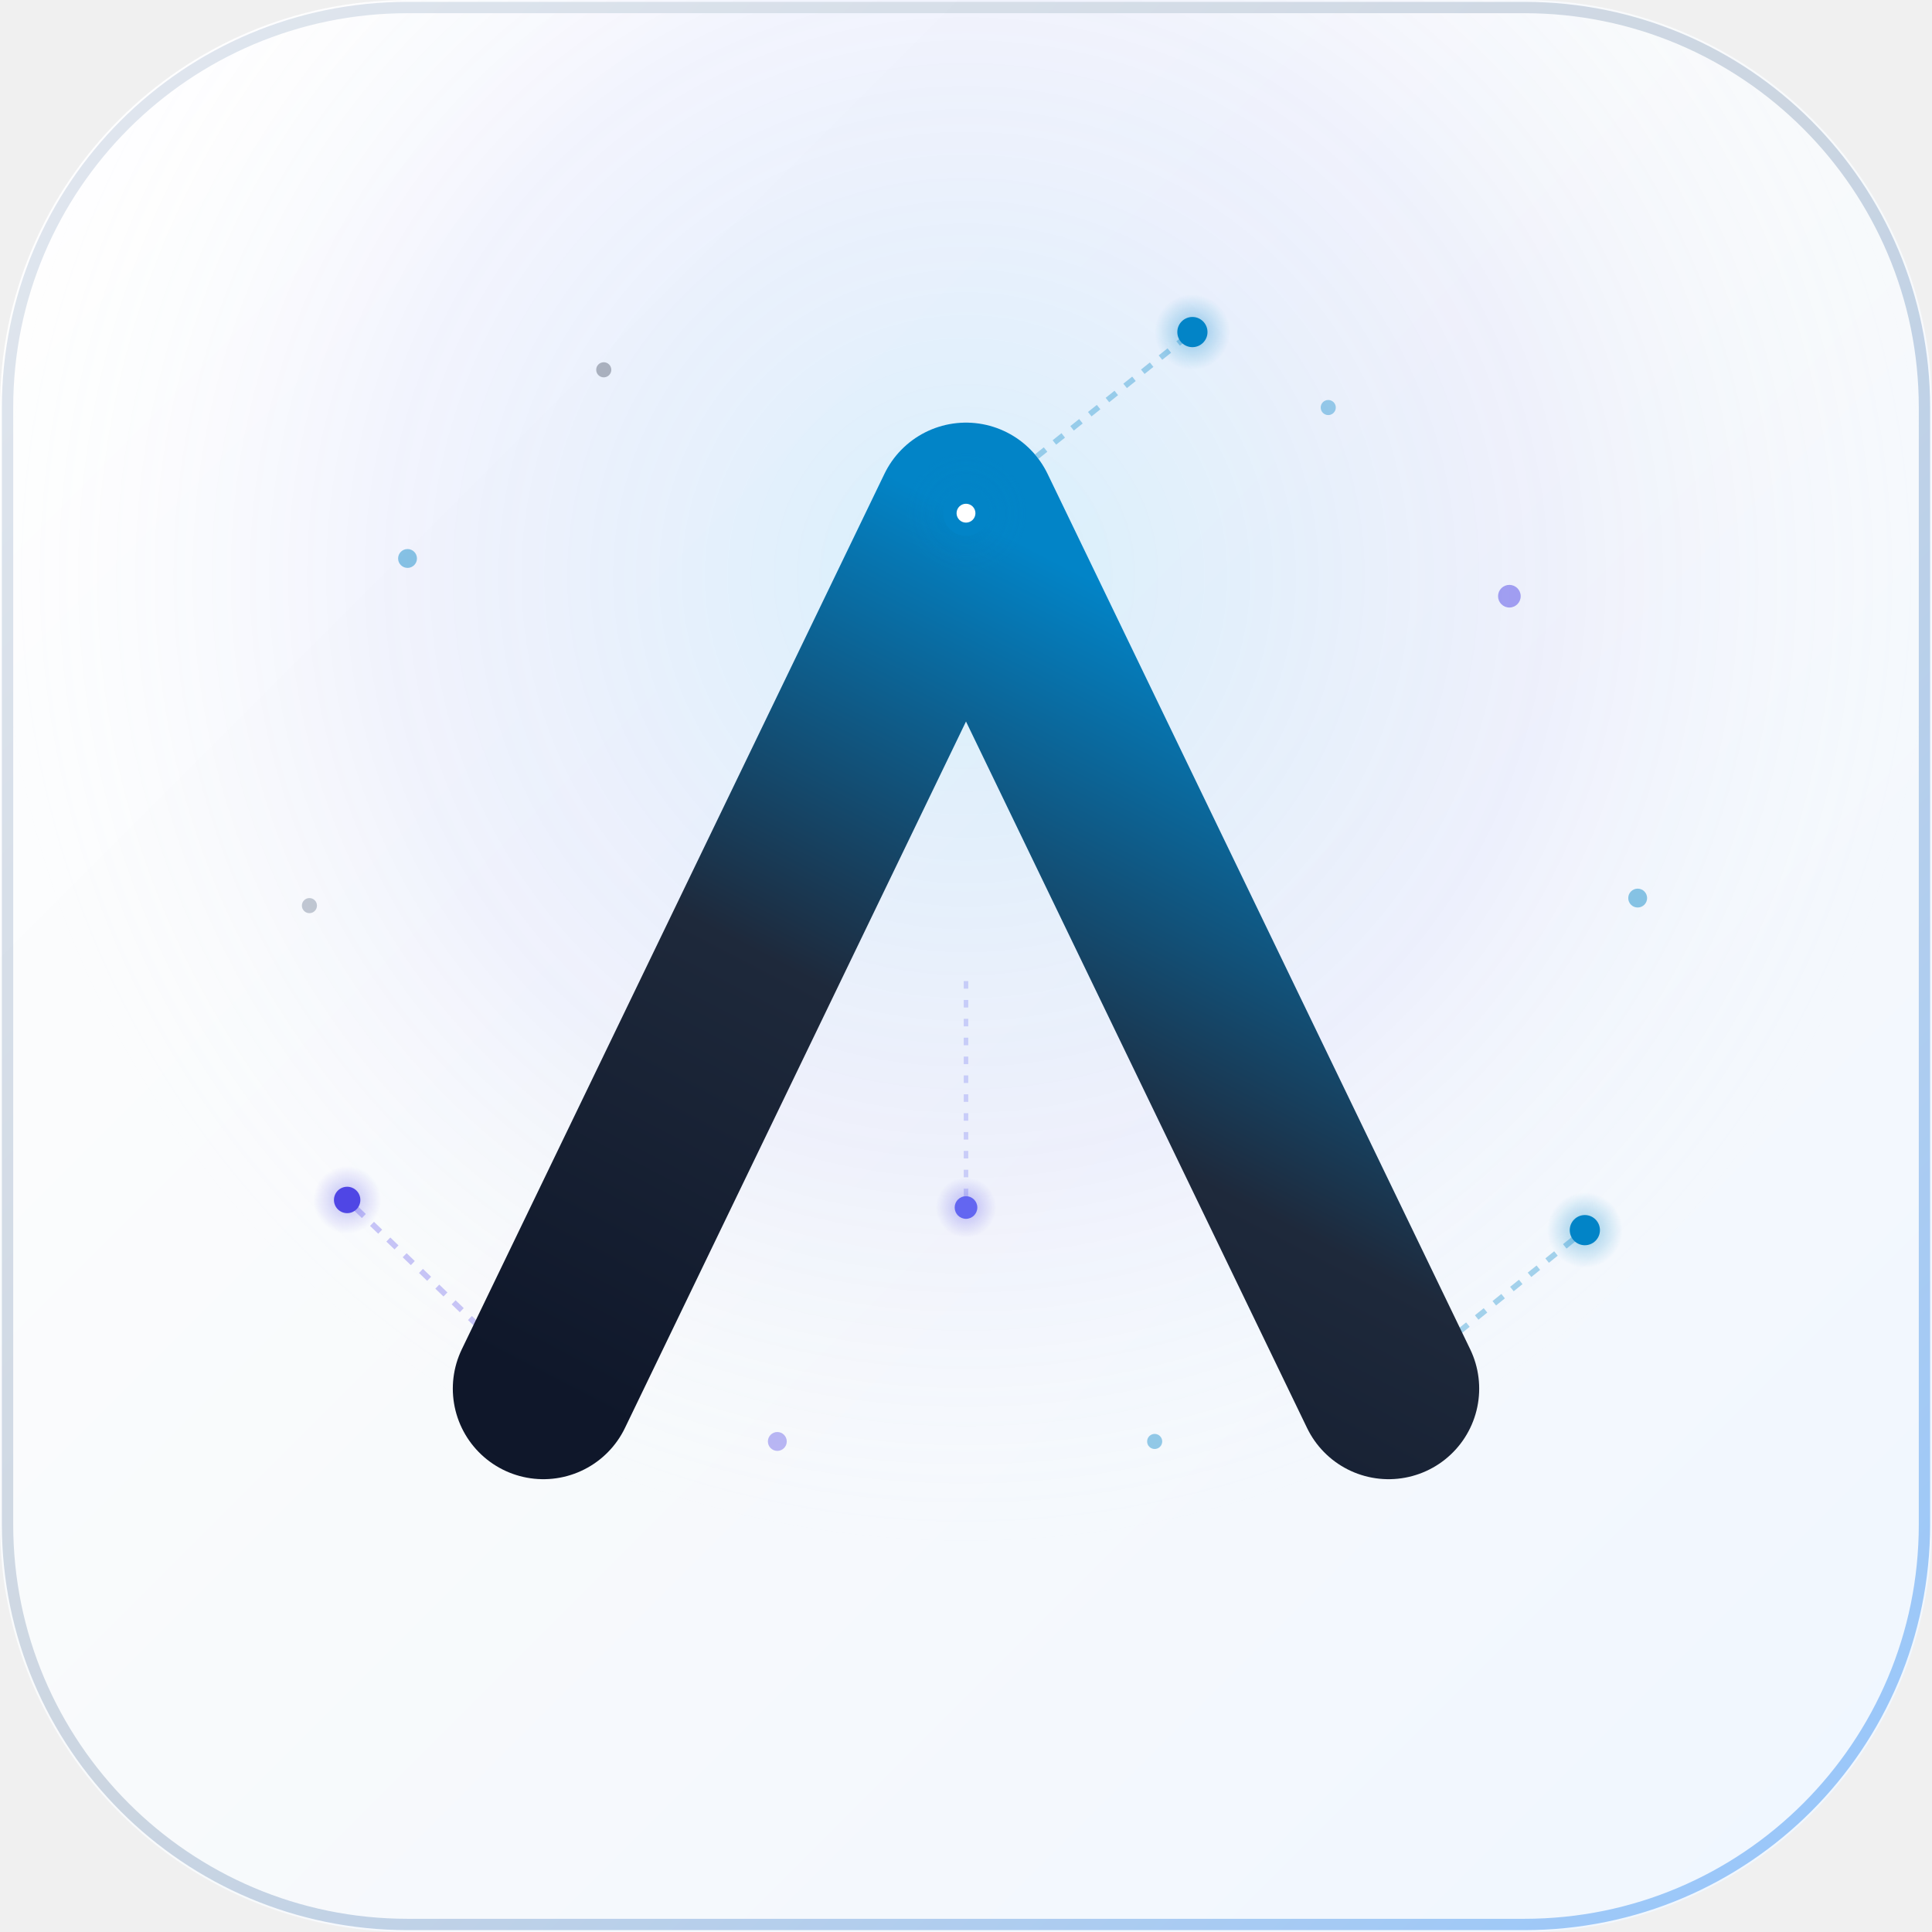
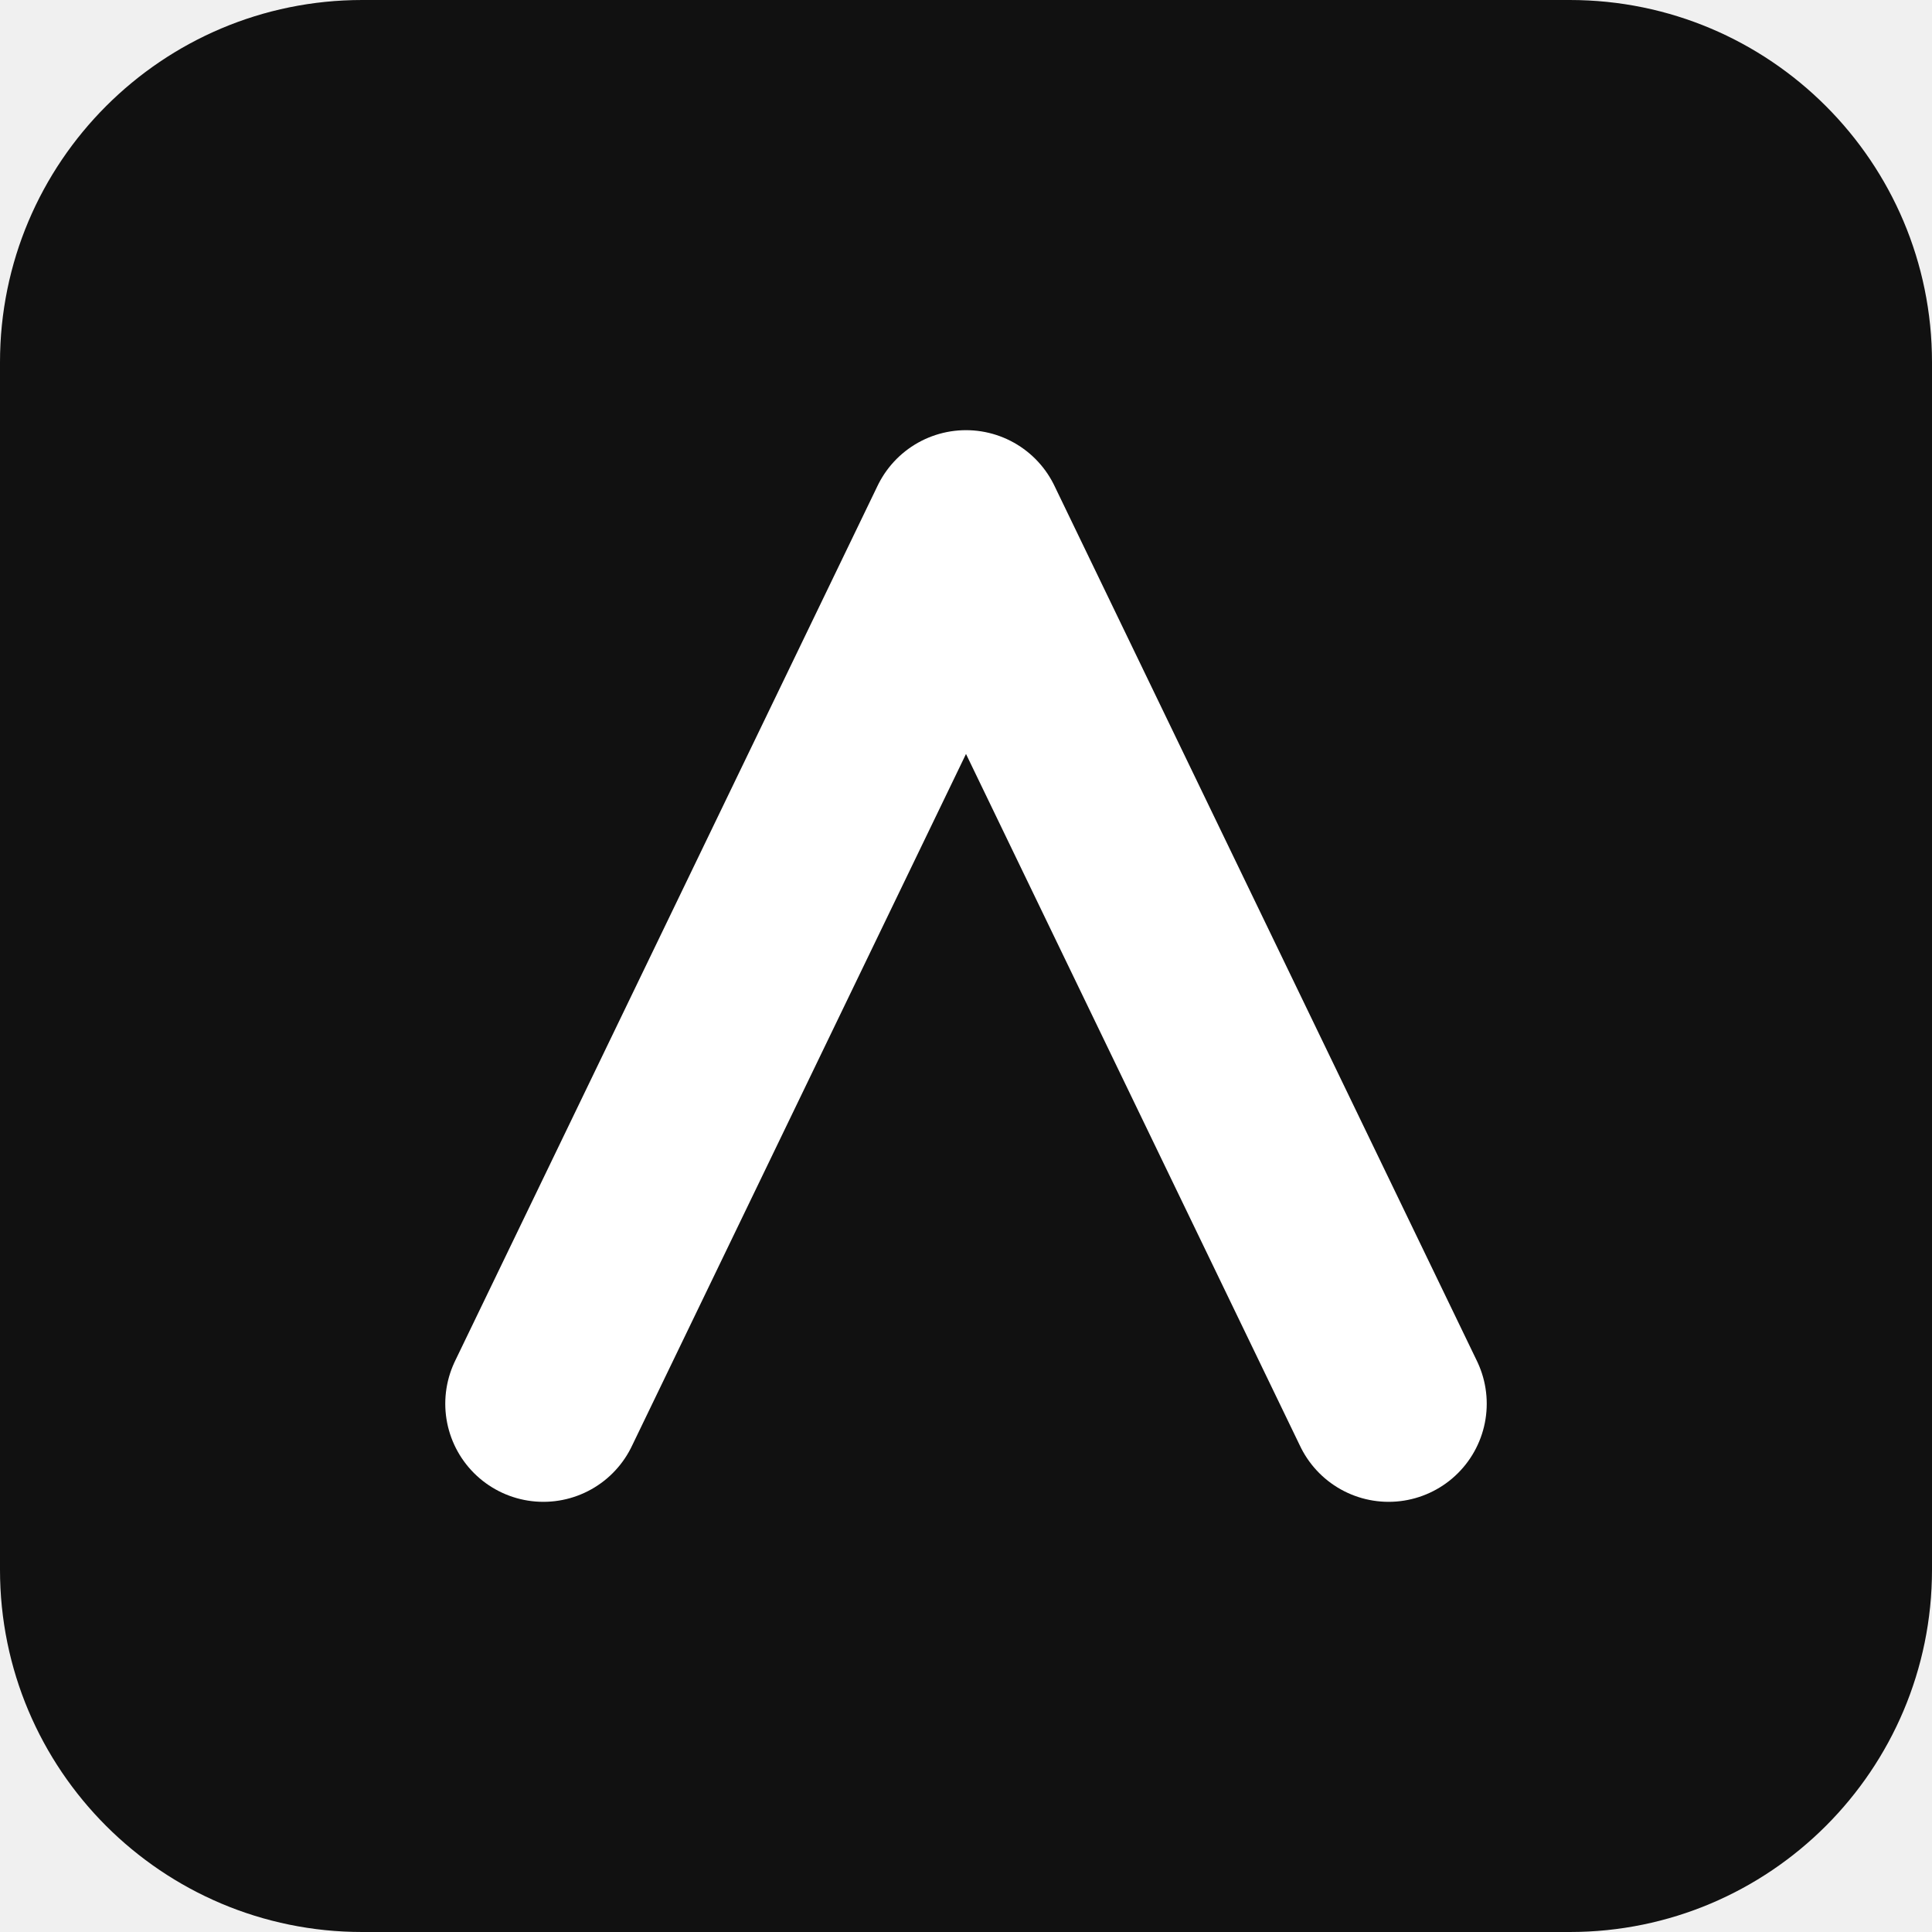
<svg xmlns="http://www.w3.org/2000/svg" width="512" height="512" viewBox="0 0 512 512">
-   <defs>
-     <linearGradient id="bgLightGrad" x1="0%" y1="0%" x2="100%" y2="100%">
-       <stop offset="0%" stop-color="#FFFFFF" />
-       <stop offset="50%" stop-color="#F8FAFC" />
-       <stop offset="100%" stop-color="#EFF6FF" />
-     </linearGradient>
-     <radialGradient id="apexAuraLight" cx="50%" cy="30%" r="50%">
-       <stop offset="0%" stop-color="#38BDF8" stop-opacity="0.18" />
-       <stop offset="60%" stop-color="#818CF8" stop-opacity="0.08" />
-       <stop offset="100%" stop-color="#F8FAFC" stop-opacity="0" />
-     </radialGradient>
-     <linearGradient id="chevronDarkGrad" x1="0%" y1="100%" x2="50%" y2="0%">
-       <stop offset="0%" stop-color="#0F172A" />
-       <stop offset="50%" stop-color="#1E293B" />
-       <stop offset="100%" stop-color="#0284C7" />
-     </linearGradient>
-     <linearGradient id="borderLightGrad" x1="0%" y1="0%" x2="100%" y2="100%">
-       <stop offset="0%" stop-color="#E2E8F0" />
-       <stop offset="50%" stop-color="#CBD5E1" />
-       <stop offset="100%" stop-color="#93C5FD" />
-     </linearGradient>
-     <radialGradient id="particleGlowCyan" cx="50%" cy="50%" r="50%">
-       <stop offset="0%" stop-color="#0284C7" stop-opacity="0.4" />
-       <stop offset="100%" stop-color="#0284C7" stop-opacity="0" />
-     </radialGradient>
-     <radialGradient id="particleGlowIndigo" cx="50%" cy="50%" r="50%">
-       <stop offset="0%" stop-color="#4F46E5" stop-opacity="0.35" />
-       <stop offset="100%" stop-color="#4F46E5" stop-opacity="0" />
-     </radialGradient>
-   </defs>
-   <rect width="512" height="512" rx="108" fill="url(#bgLightGrad)" />
-   <rect width="512" height="512" rx="108" fill="url(#apexAuraLight)" />
-   <rect x="2" y="2" width="508" height="508" rx="106" fill="none" stroke="url(#borderLightGrad)" stroke-width="3" />
-   <g opacity="0.75">
-     <line x1="256" y1="136" x2="316" y2="88" stroke="#0284C7" stroke-width="1.5" stroke-dasharray="3,3" opacity="0.45" />
-     <line x1="144" y1="368" x2="92" y2="318" stroke="#4F46E5" stroke-width="1.5" stroke-dasharray="3,3" opacity="0.4" />
-     <line x1="368" y1="368" x2="420" y2="326" stroke="#0284C7" stroke-width="1.5" stroke-dasharray="3,3" opacity="0.45" />
-     <line x1="256" y1="260" x2="256" y2="320" stroke="#6366F1" stroke-width="1.2" stroke-dasharray="2,3" opacity="0.35" />
-     <circle cx="108" cy="148" r="2.5" fill="#0284C7" opacity="0.6" />
-     <circle cx="400" cy="158" r="3" fill="#4F46E5" opacity="0.65" />
-     <circle cx="82" cy="240" r="2" fill="#64748B" opacity="0.5" />
-     <circle cx="434" cy="238" r="2.5" fill="#0284C7" opacity="0.6" />
-     <circle cx="160" cy="98" r="2" fill="#0F172A" opacity="0.4" />
-     <circle cx="352" cy="108" r="2" fill="#0284C7" opacity="0.5" />
-     <circle cx="206" cy="382" r="2.5" fill="#4F46E5" opacity="0.5" />
-     <circle cx="306" cy="382" r="2" fill="#0284C7" opacity="0.55" />
-   </g>
-   <circle cx="316" cy="88" r="10" fill="url(#particleGlowCyan)" />
-   <circle cx="316" cy="88" r="4" fill="#0284C7" />
-   <circle cx="92" cy="318" r="9" fill="url(#particleGlowIndigo)" />
-   <circle cx="92" cy="318" r="3.5" fill="#4F46E5" />
-   <circle cx="420" cy="326" r="10" fill="url(#particleGlowCyan)" />
-   <circle cx="420" cy="326" r="4" fill="#0284C7" />
-   <circle cx="256" cy="320" r="8" fill="url(#particleGlowIndigo)" />
-   <circle cx="256" cy="320" r="3" fill="#6366F1" />
-   <polyline points="144,368 256,136 368,368" fill="none" stroke="url(#chevronDarkGrad)" stroke-width="48" stroke-linecap="round" stroke-linejoin="round" />
-   <circle cx="256" cy="136" r="16" fill="url(#particleGlowCyan)" opacity="0.9" />
-   <circle cx="256" cy="136" r="6" fill="#0284C7" />
-   <circle cx="256" cy="136" r="2.5" fill="#FFFFFF" />
+   <rect width="512" height="512" rx="96" fill="#111111" />
+   <polyline points="144,372 256,140 368,372" fill="none" stroke="#FFFFFF" stroke-width="52" stroke-linecap="round" stroke-linejoin="round" />
</svg>
